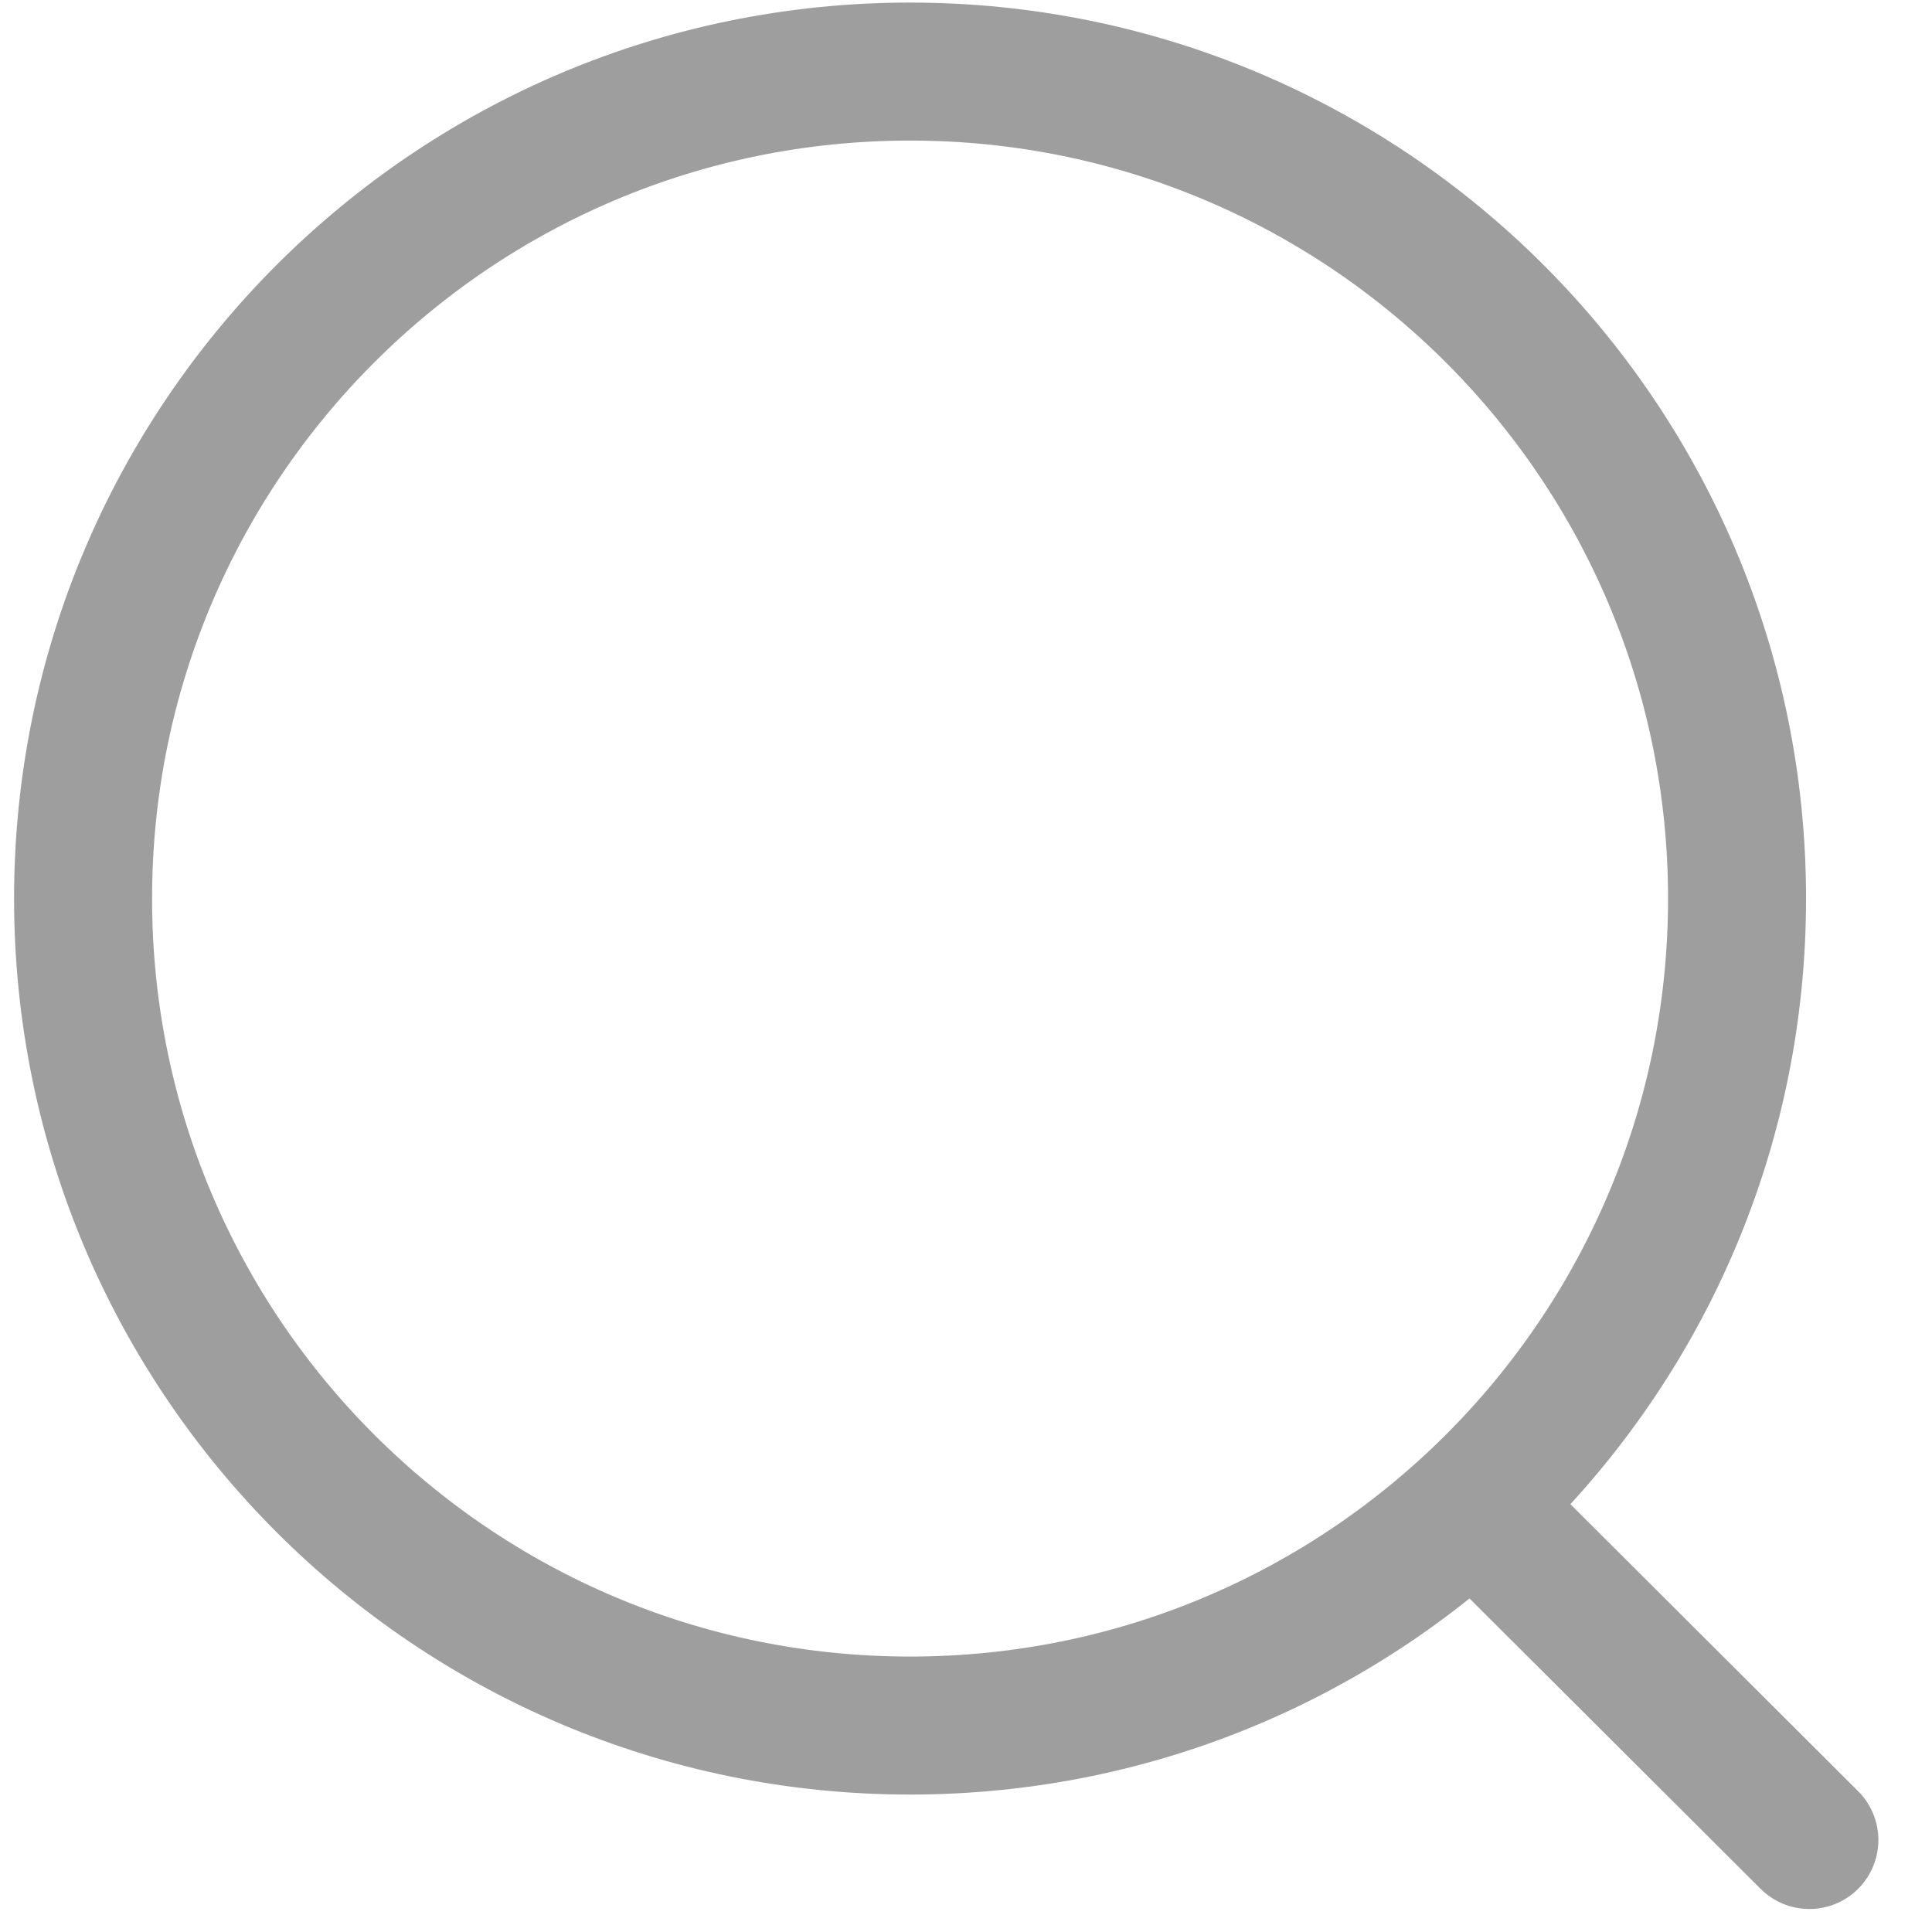
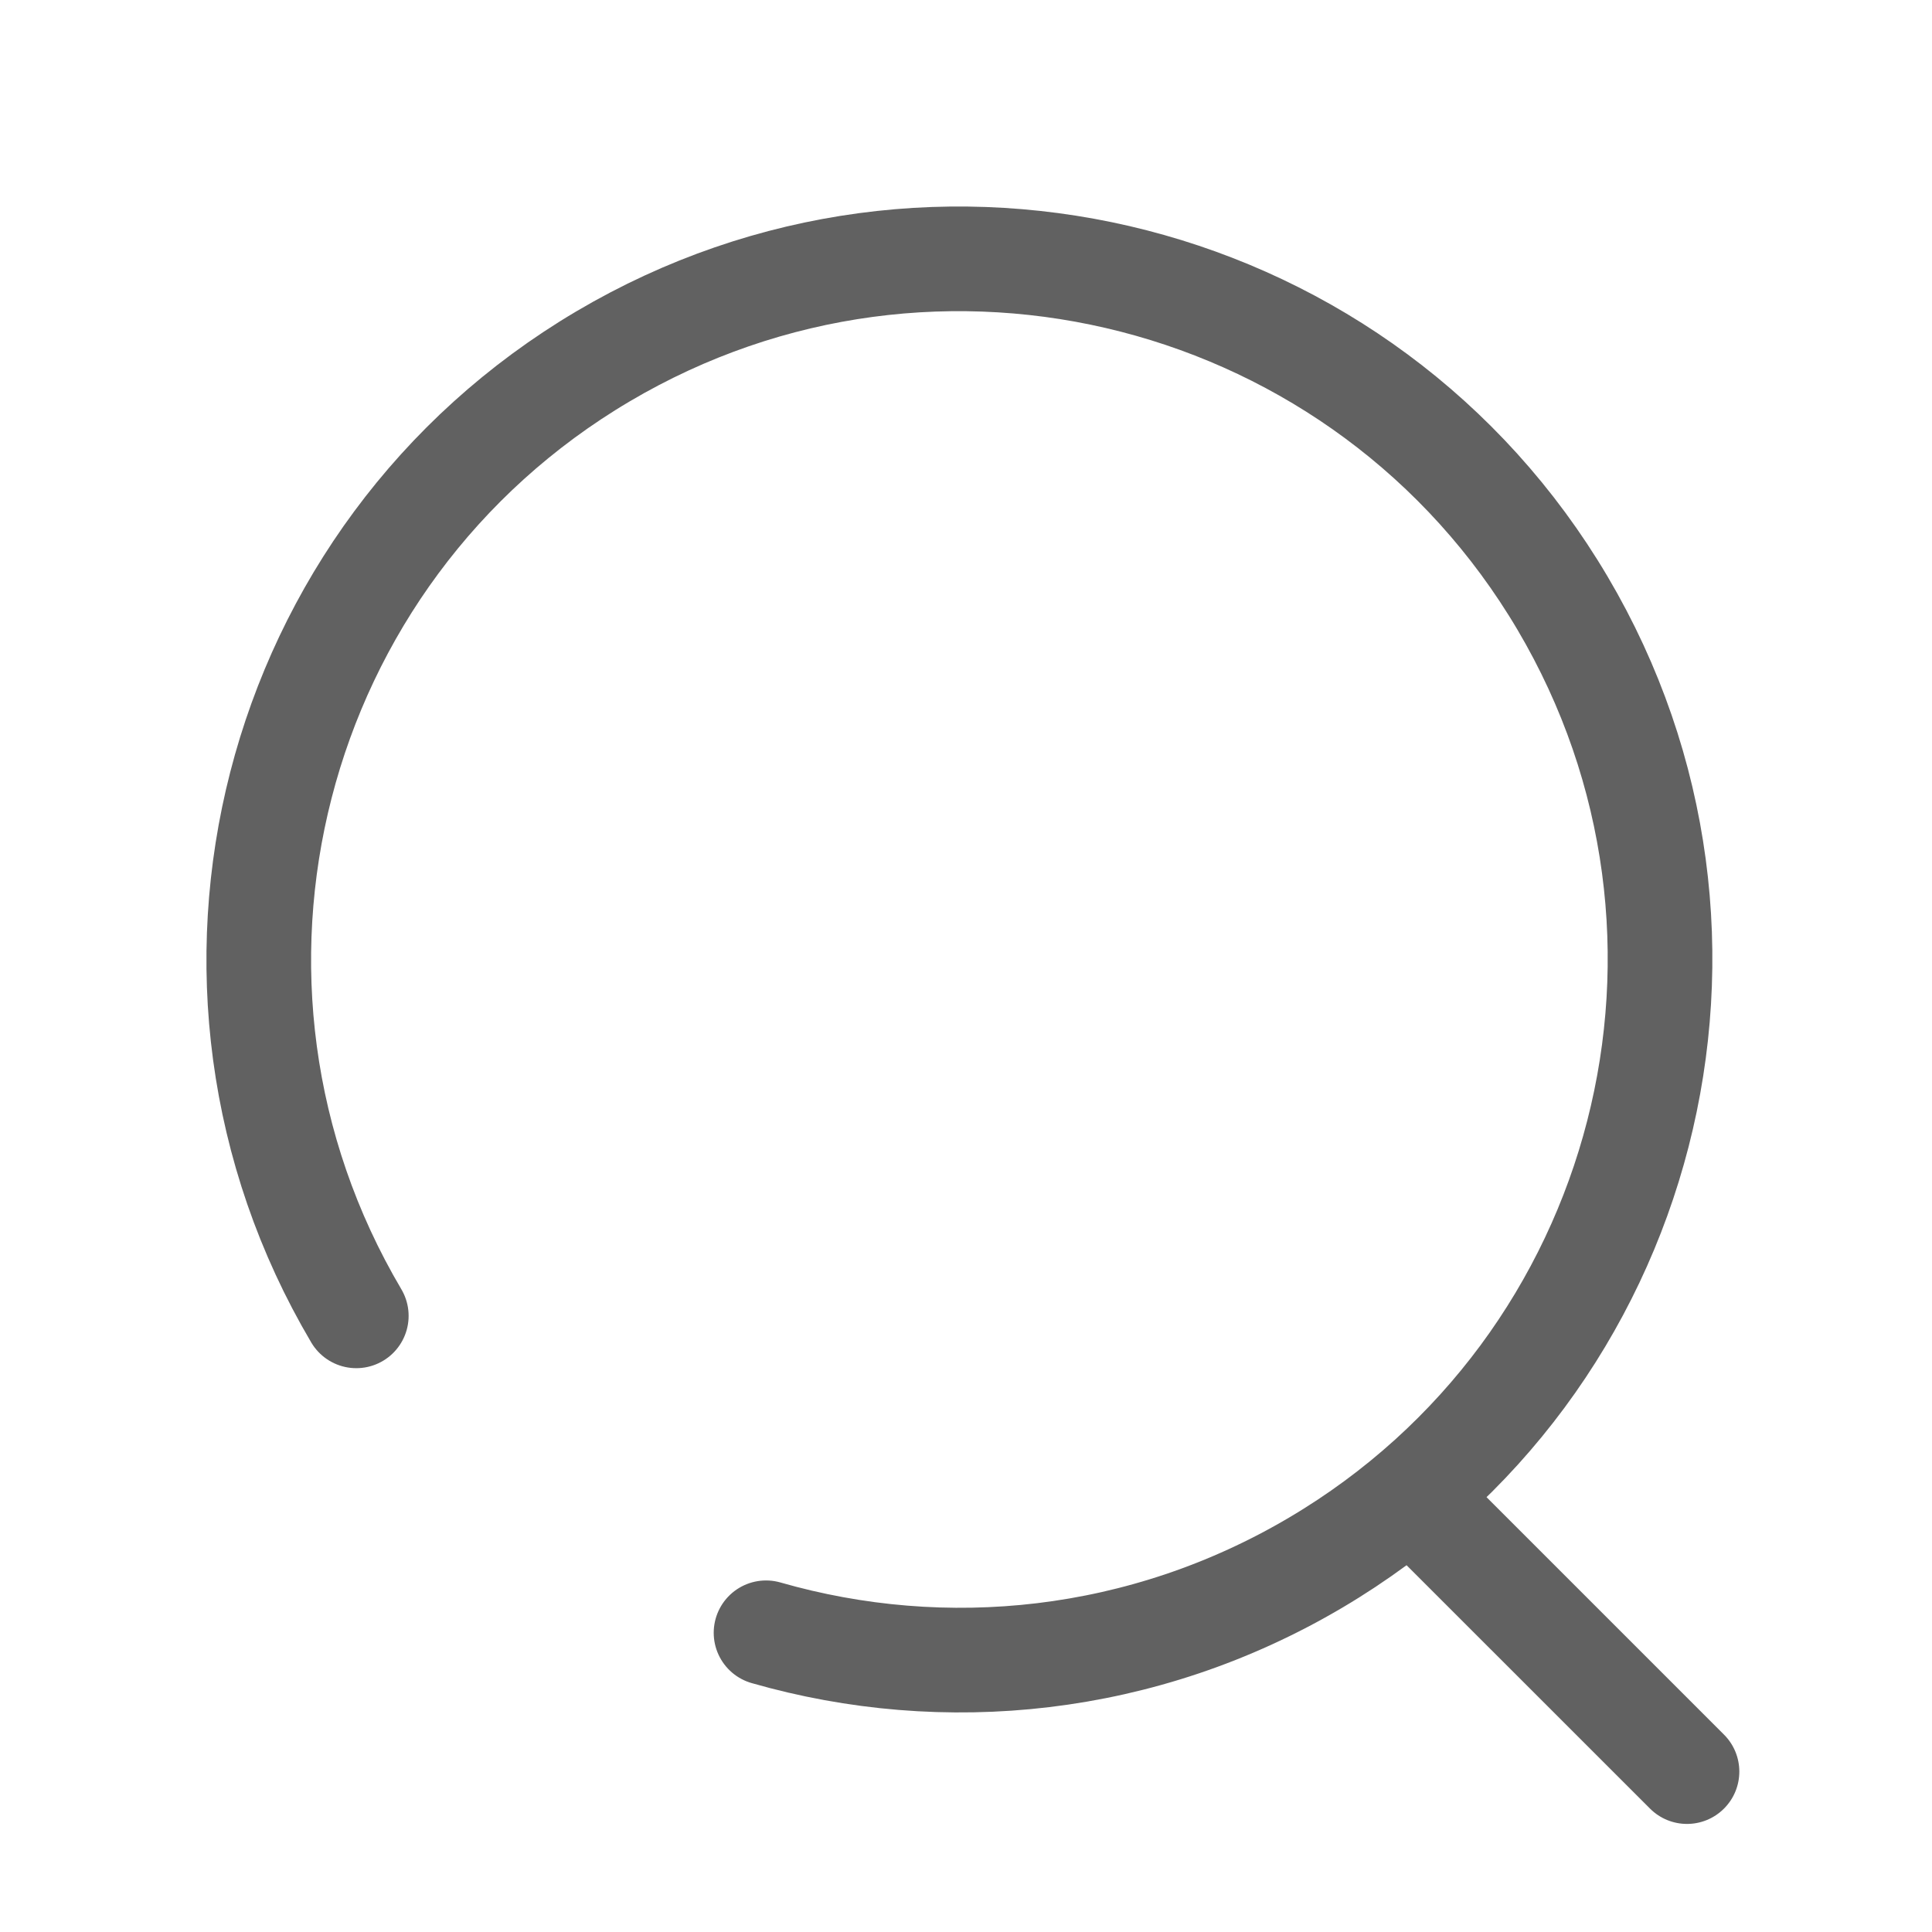
- <svg xmlns="http://www.w3.org/2000/svg" width="21" height="21" viewBox="0 0 21 21" fill="none">
-   <circle cx="9.892" cy="9.767" r="8.989" stroke="#9E9E9E" stroke-width="1.5" stroke-linecap="round" stroke-linejoin="round" />
-   <path d="M16.143 16.485L19.667 20" stroke="#9E9E9E" stroke-width="1.5" stroke-linecap="round" stroke-linejoin="round" />
+ <svg xmlns="http://www.w3.org/2000/svg" width="24" height="24" viewBox="0 0 24 24" fill="none">
+   <path d="M20.497 22.467C20.751 22.721 21.162 22.721 21.416 22.467C21.67 22.213 21.67 21.802 21.416 21.548L20.497 22.467ZM17.584 18.635L17.124 19.095L20.497 22.467L20.956 22.008L21.416 21.548L18.043 18.175L17.584 18.635Z" fill="#616161" />
+   <path d="M4.426 16.346C1.981 12.209 3.353 6.872 7.491 4.427C11.628 1.982 16.965 3.354 19.41 7.492C21.855 11.629 20.483 16.966 16.345 19.411C14.201 20.678 11.735 20.92 9.516 20.283" stroke="#616161" stroke-width="1.3" stroke-linecap="round" />
</svg>
